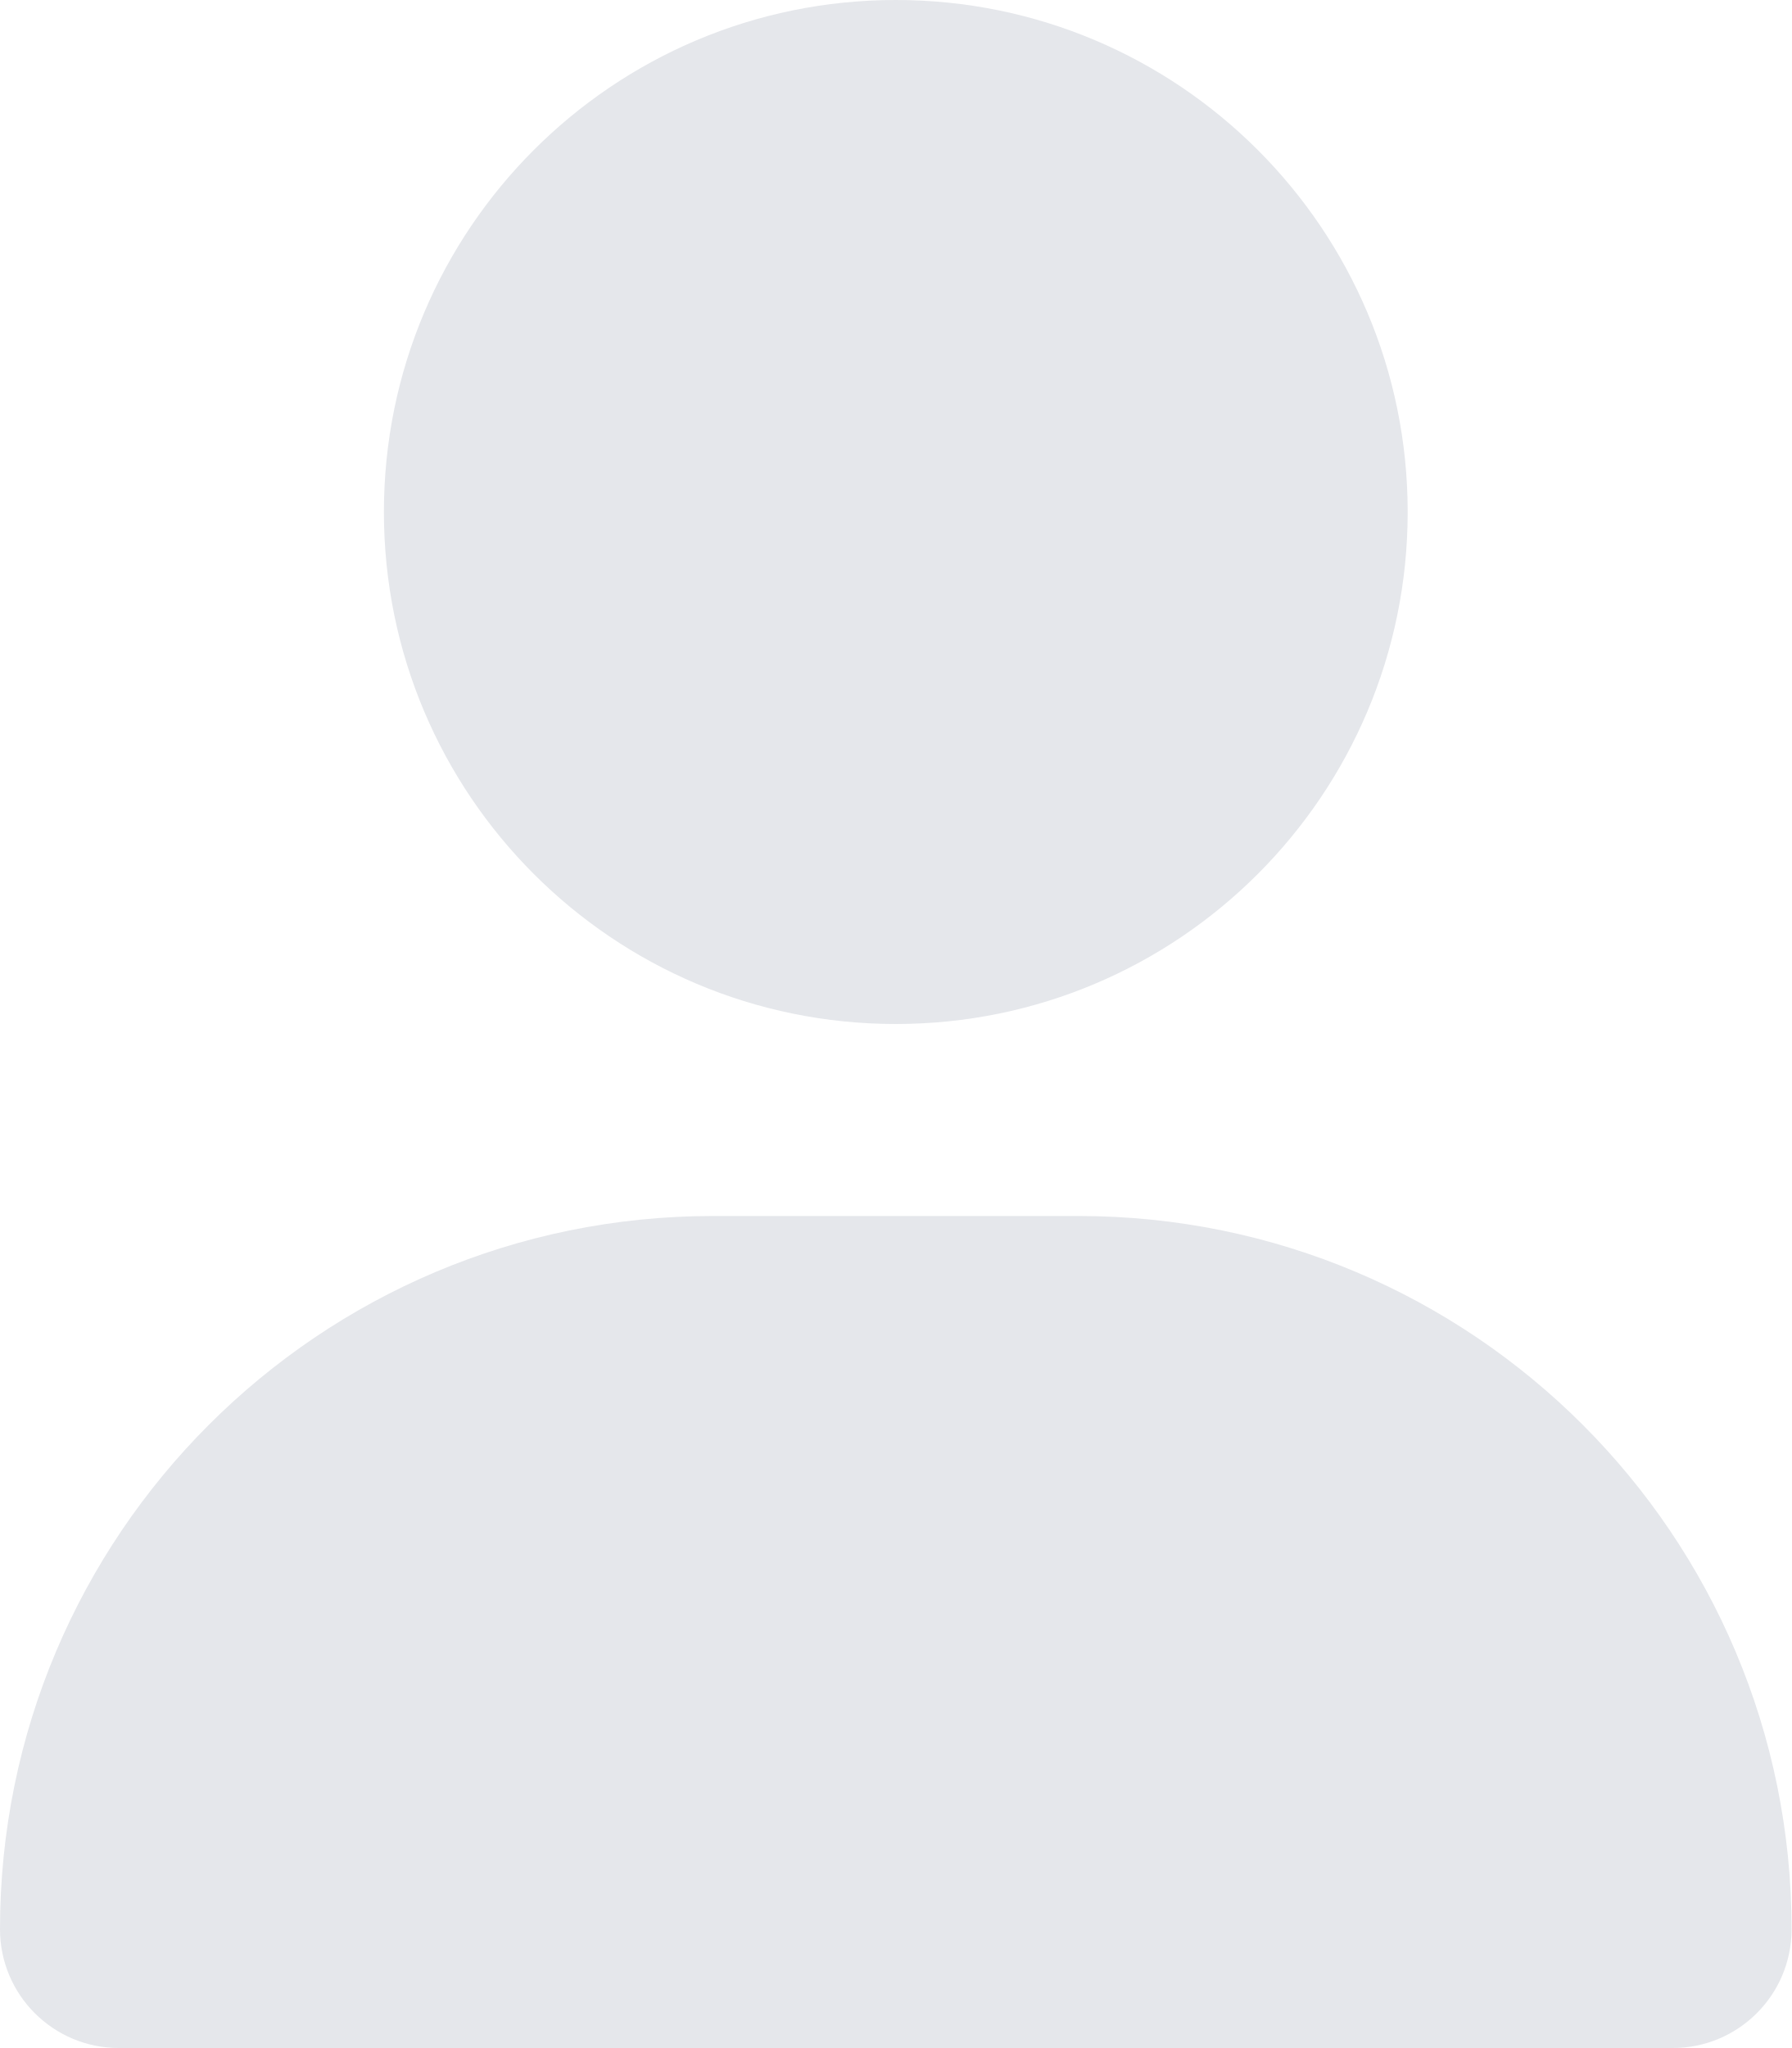
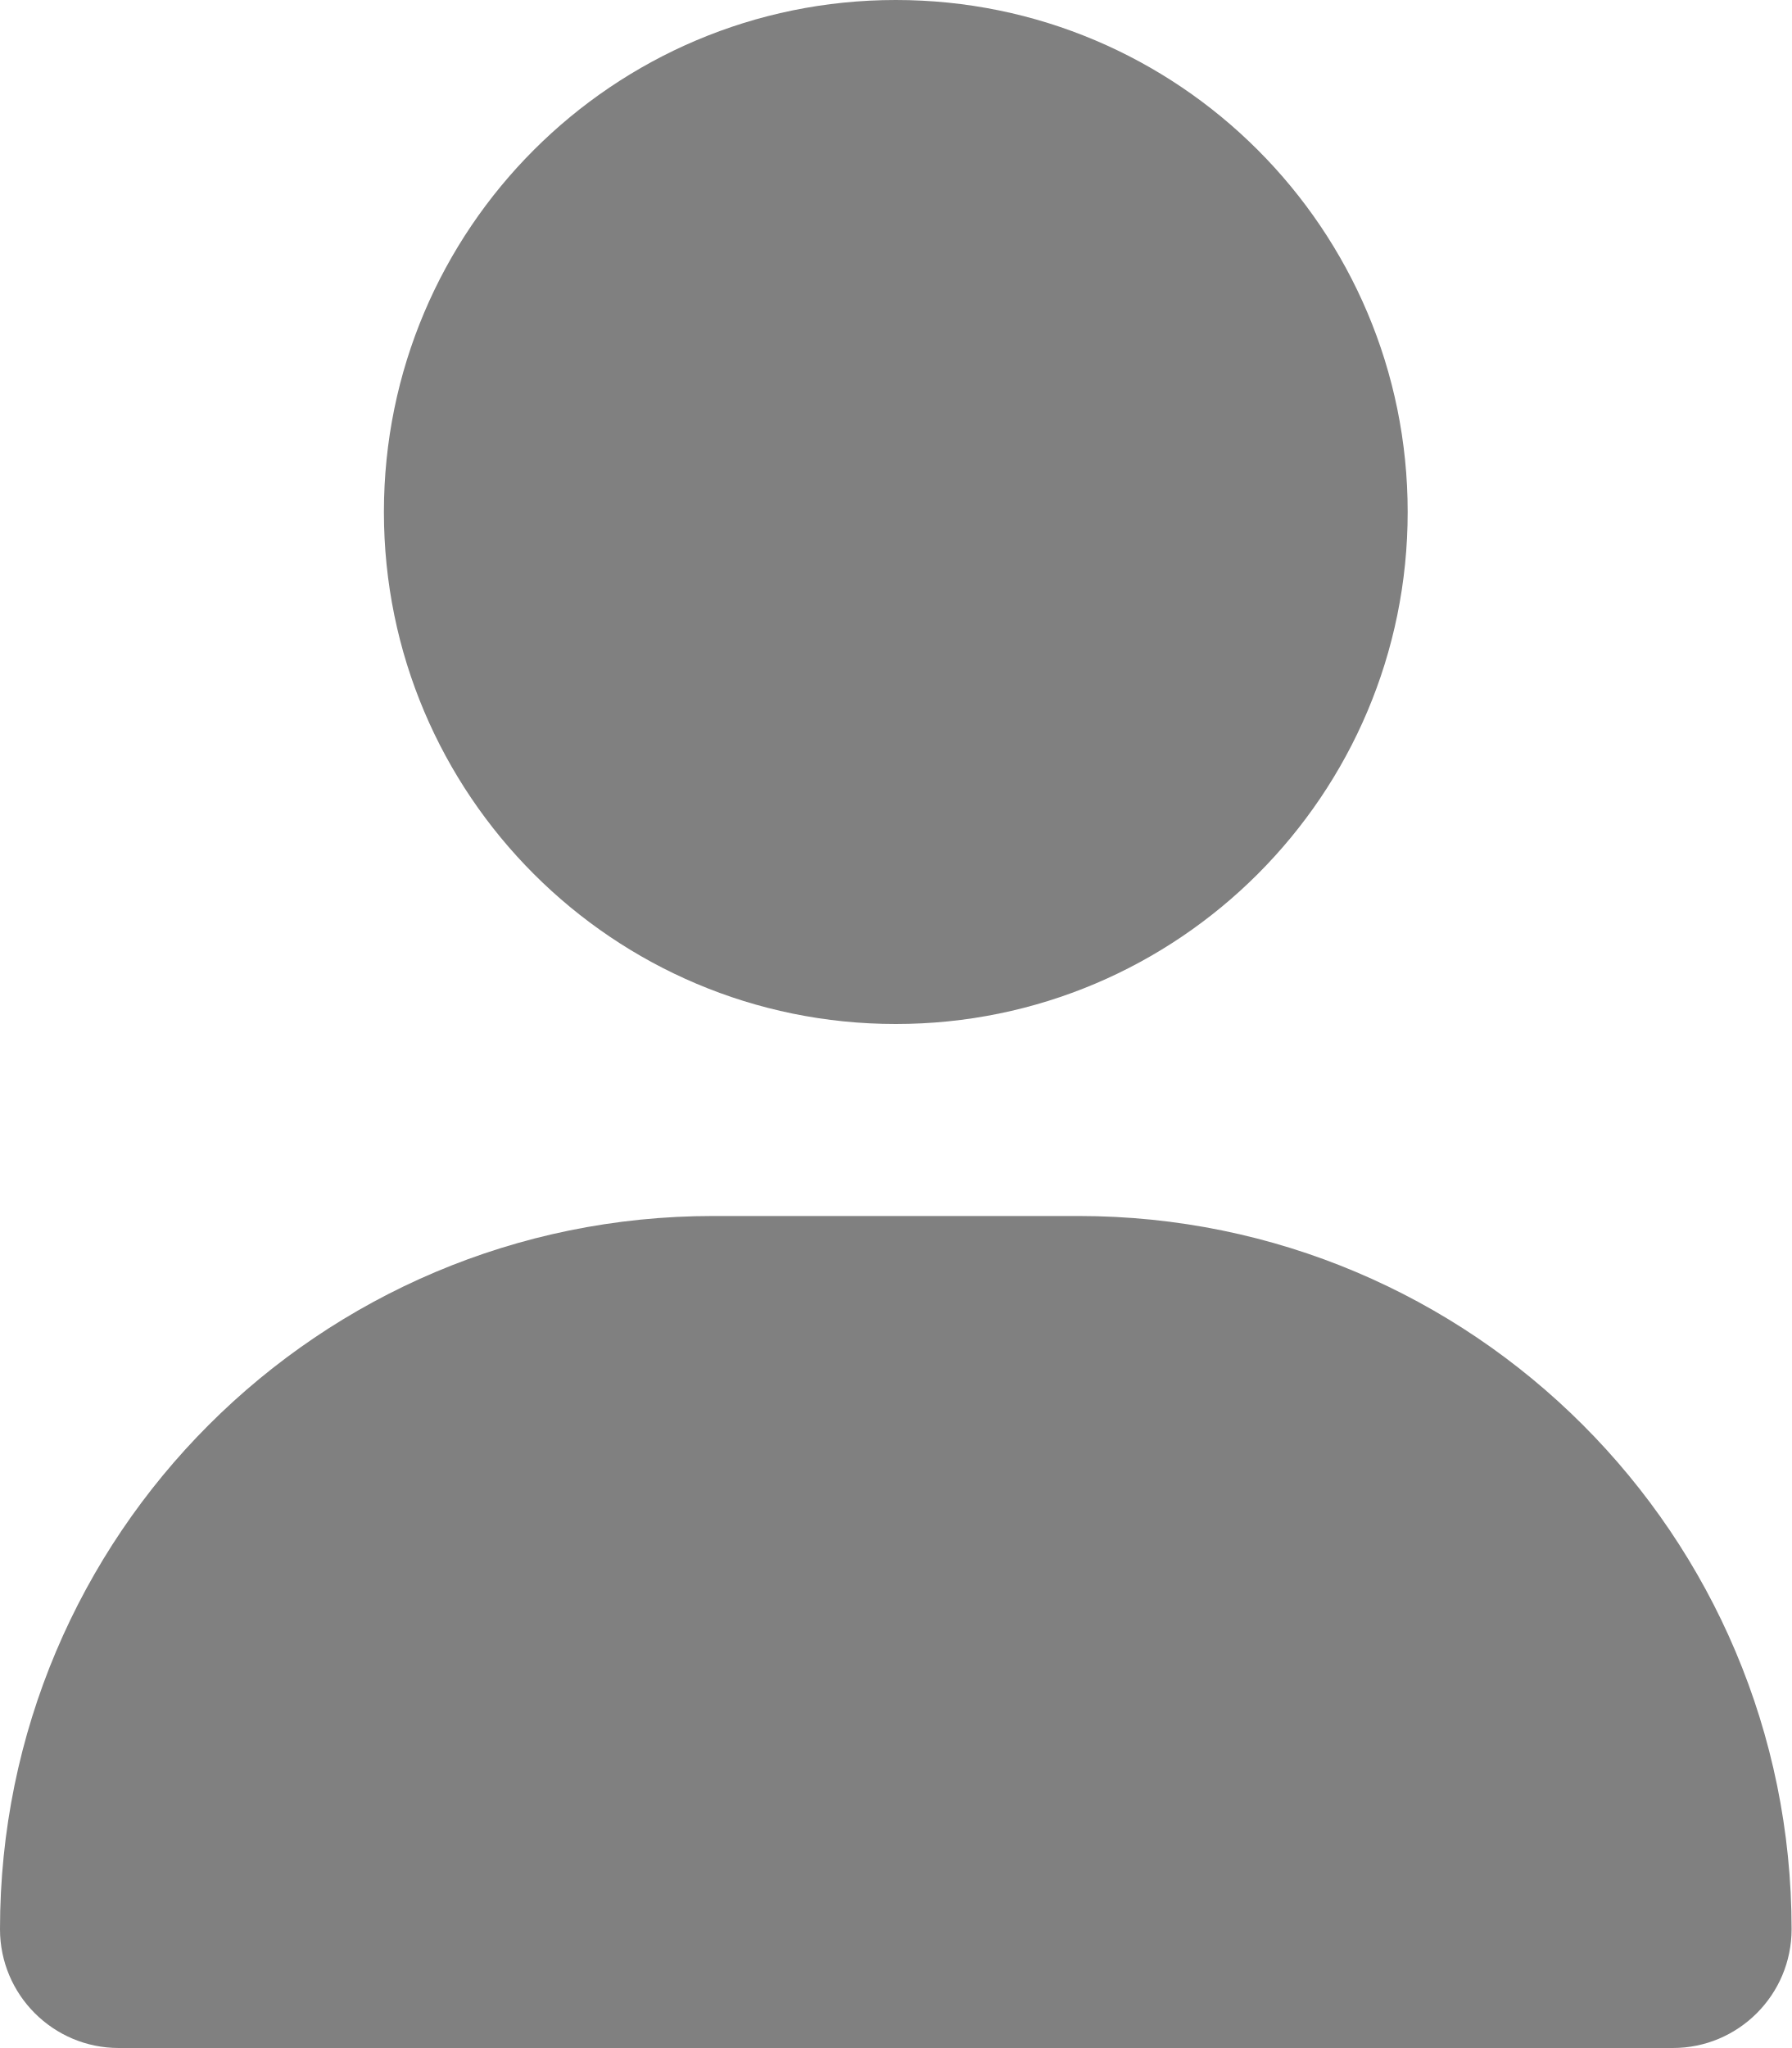
<svg xmlns="http://www.w3.org/2000/svg" width="75%" height="75%" viewBox="0 0 448 512">
-   <path fill="rgb(229, 231, 235)" d="M224 256a128 128 0 1 0 0-256a128 128 0 1 0 0 256m-45.7 48C79.8 304 0 383.8 0 482.3C0 498.7 13.3 512 29.7 512h388.6c16.4 0 29.7-13.3 29.7-29.7c0-98.5-79.8-178.3-178.3-178.3z" />
+   <path fill="gray" d="M224 256a128 128 0 1 0 0-256a128 128 0 1 0 0 256m-45.7 48C79.8 304 0 383.8 0 482.3C0 498.7 13.3 512 29.7 512h388.6c16.4 0 29.7-13.3 29.7-29.7c0-98.5-79.8-178.3-178.3-178.3z" />
</svg>
